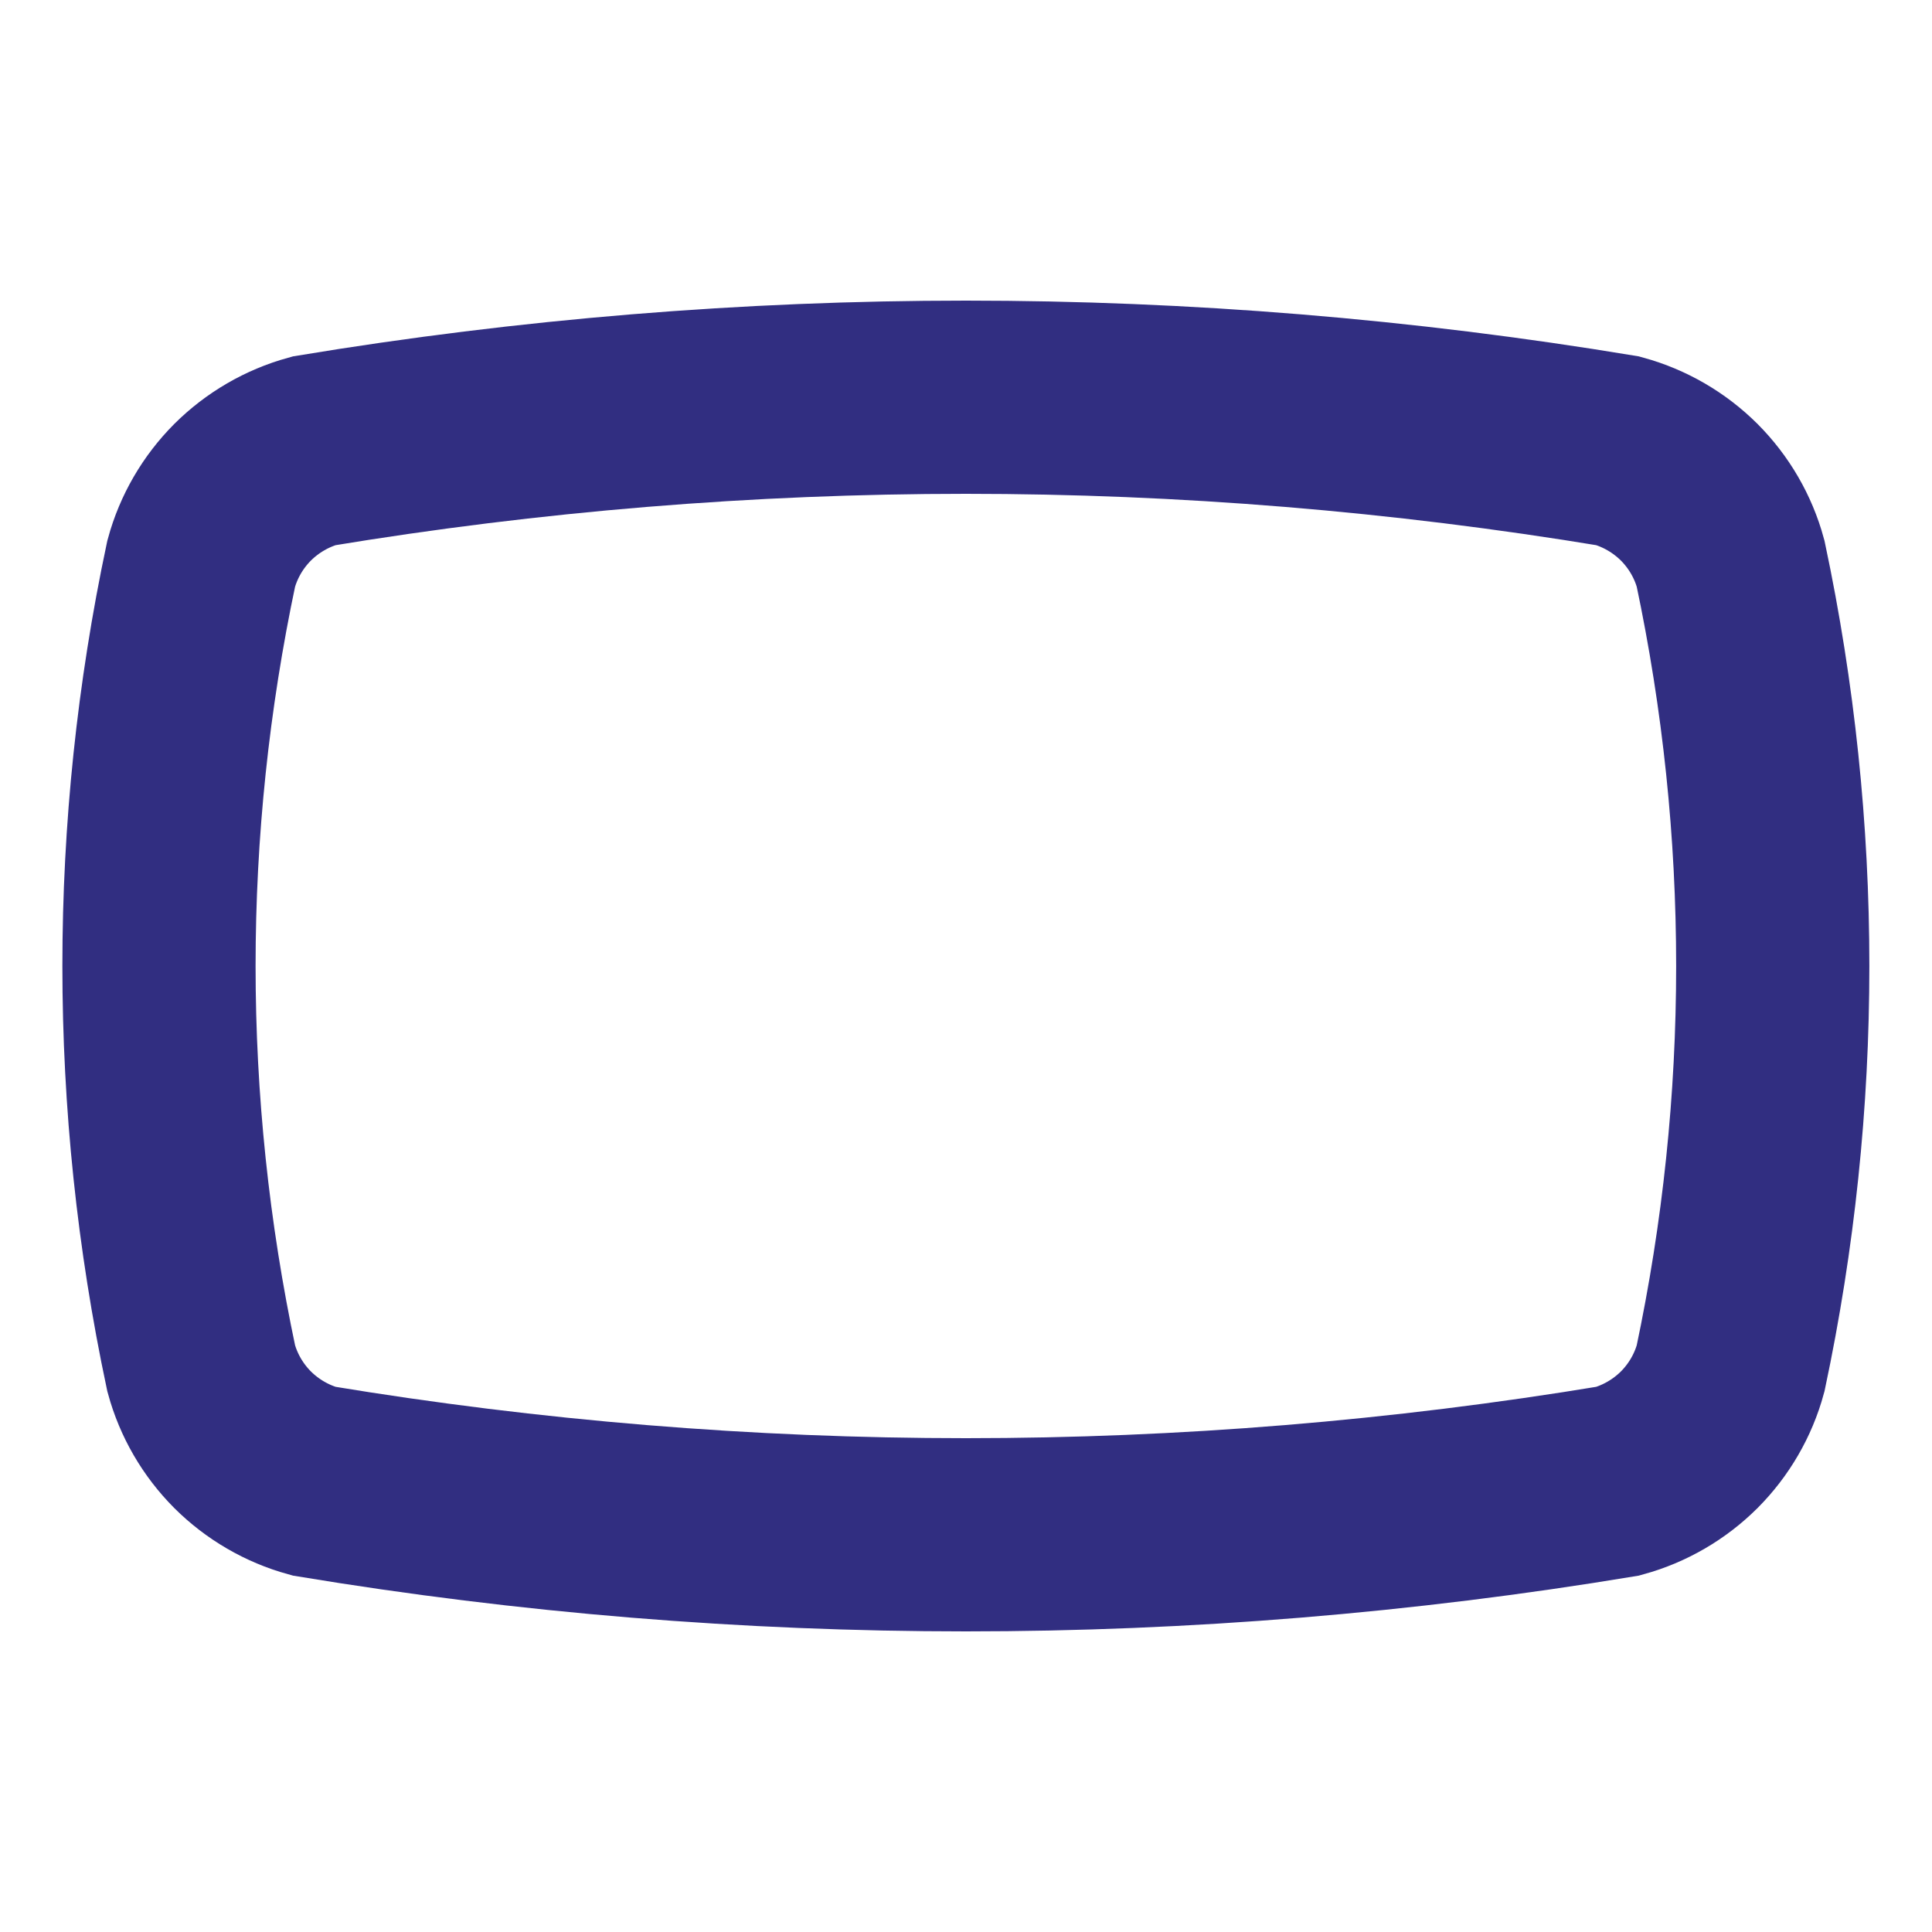
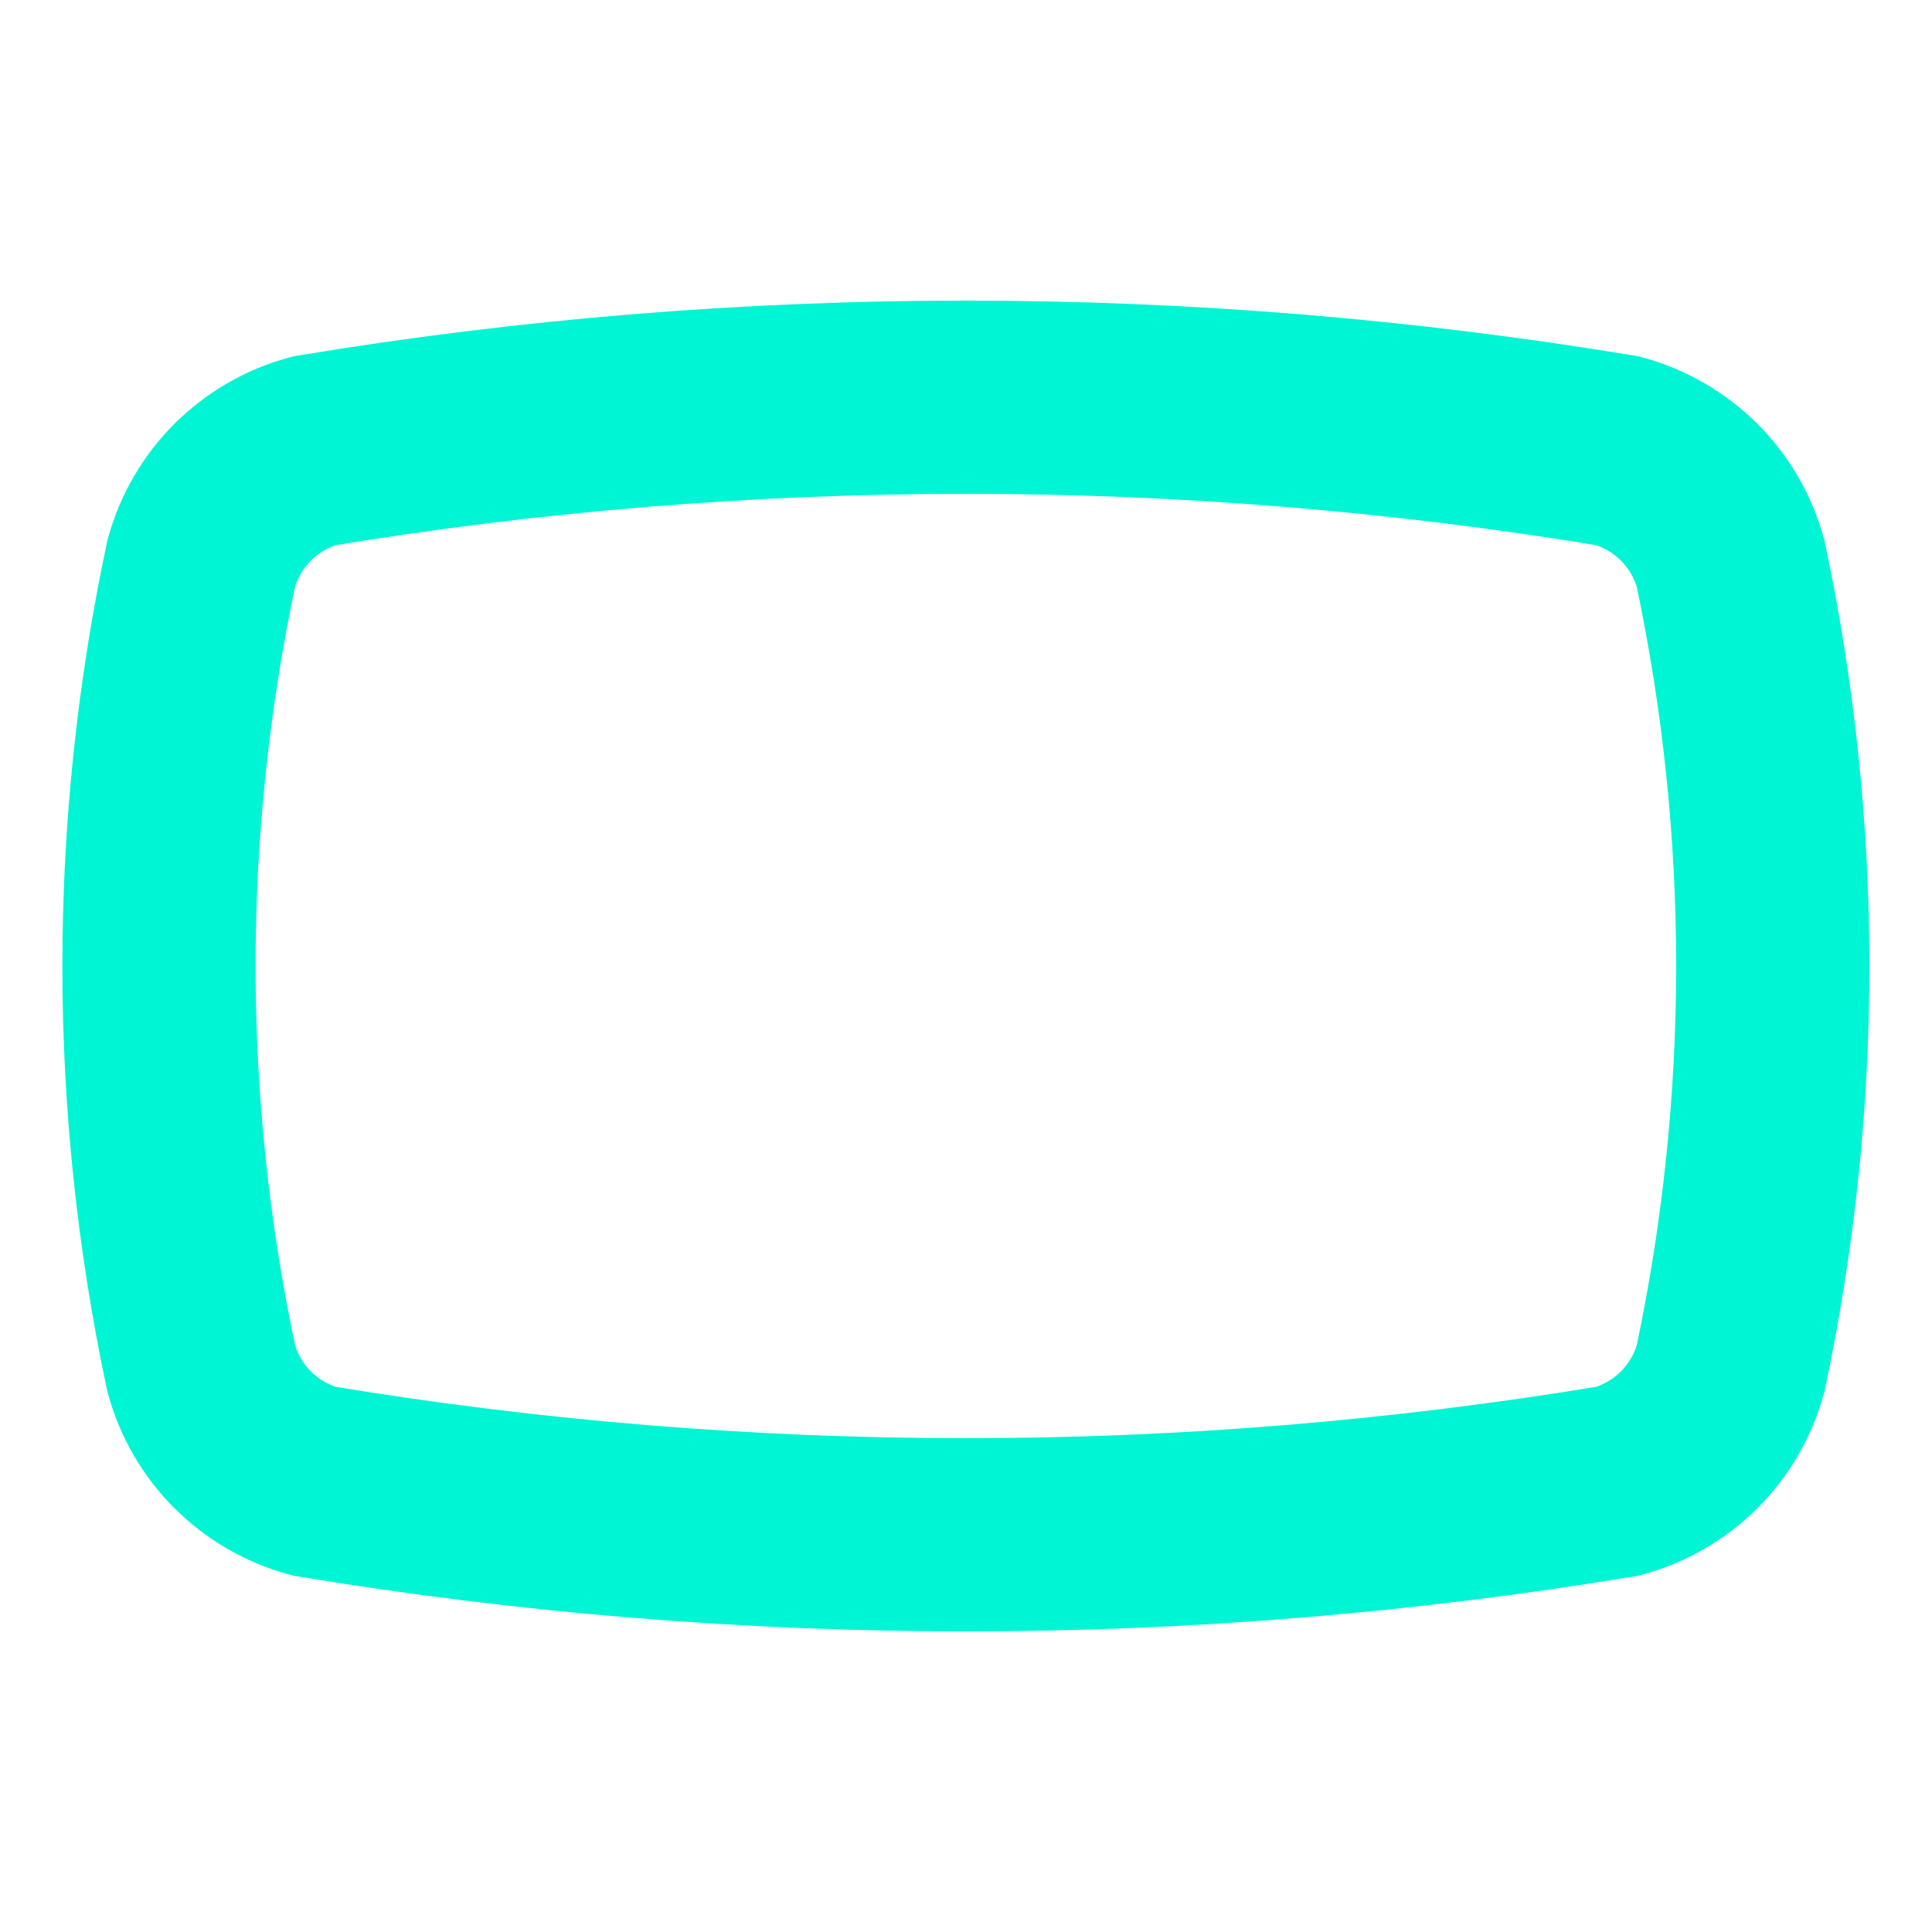
<svg xmlns="http://www.w3.org/2000/svg" preserveAspectRatio="none" overflow="visible" style="display: block;" width="20" height="20" viewBox="0 0 20 20" fill="none">
  <g id="youtube">
-     <path id="Vector" d="M2.083 5.834C1.5 8.581 1.5 11.419 2.083 14.166C2.159 14.445 2.307 14.699 2.511 14.904C2.716 15.108 2.97 15.256 3.249 15.333C7.719 16.073 12.279 16.073 16.749 15.333C17.028 15.256 17.282 15.108 17.487 14.904C17.691 14.699 17.839 14.445 17.915 14.166C18.497 11.419 18.497 8.581 17.915 5.834C17.839 5.555 17.691 5.301 17.487 5.096C17.282 4.892 17.028 4.744 16.749 4.667C12.279 3.927 7.719 3.927 3.249 4.667C2.97 4.744 2.716 4.892 2.511 5.096C2.307 5.301 2.159 5.555 2.083 5.834Z" stroke="#312E81" stroke-width="2" stroke-linecap="round" />
+     <path id="Vector" d="M2.083 5.834C1.5 8.581 1.5 11.419 2.083 14.166C2.159 14.445 2.307 14.699 2.511 14.904C2.716 15.108 2.97 15.256 3.249 15.333C7.719 16.073 12.279 16.073 16.749 15.333C17.028 15.256 17.282 15.108 17.487 14.904C17.691 14.699 17.839 14.445 17.915 14.166C18.497 11.419 18.497 8.581 17.915 5.834C17.839 5.555 17.691 5.301 17.487 5.096C17.282 4.892 17.028 4.744 16.749 4.667C12.279 3.927 7.719 3.927 3.249 4.667C2.97 4.744 2.716 4.892 2.511 5.096C2.307 5.301 2.159 5.555 2.083 5.834Z" stroke="#00F5D4" stroke-width="2" stroke-linecap="round" />
  </g>
</svg>
